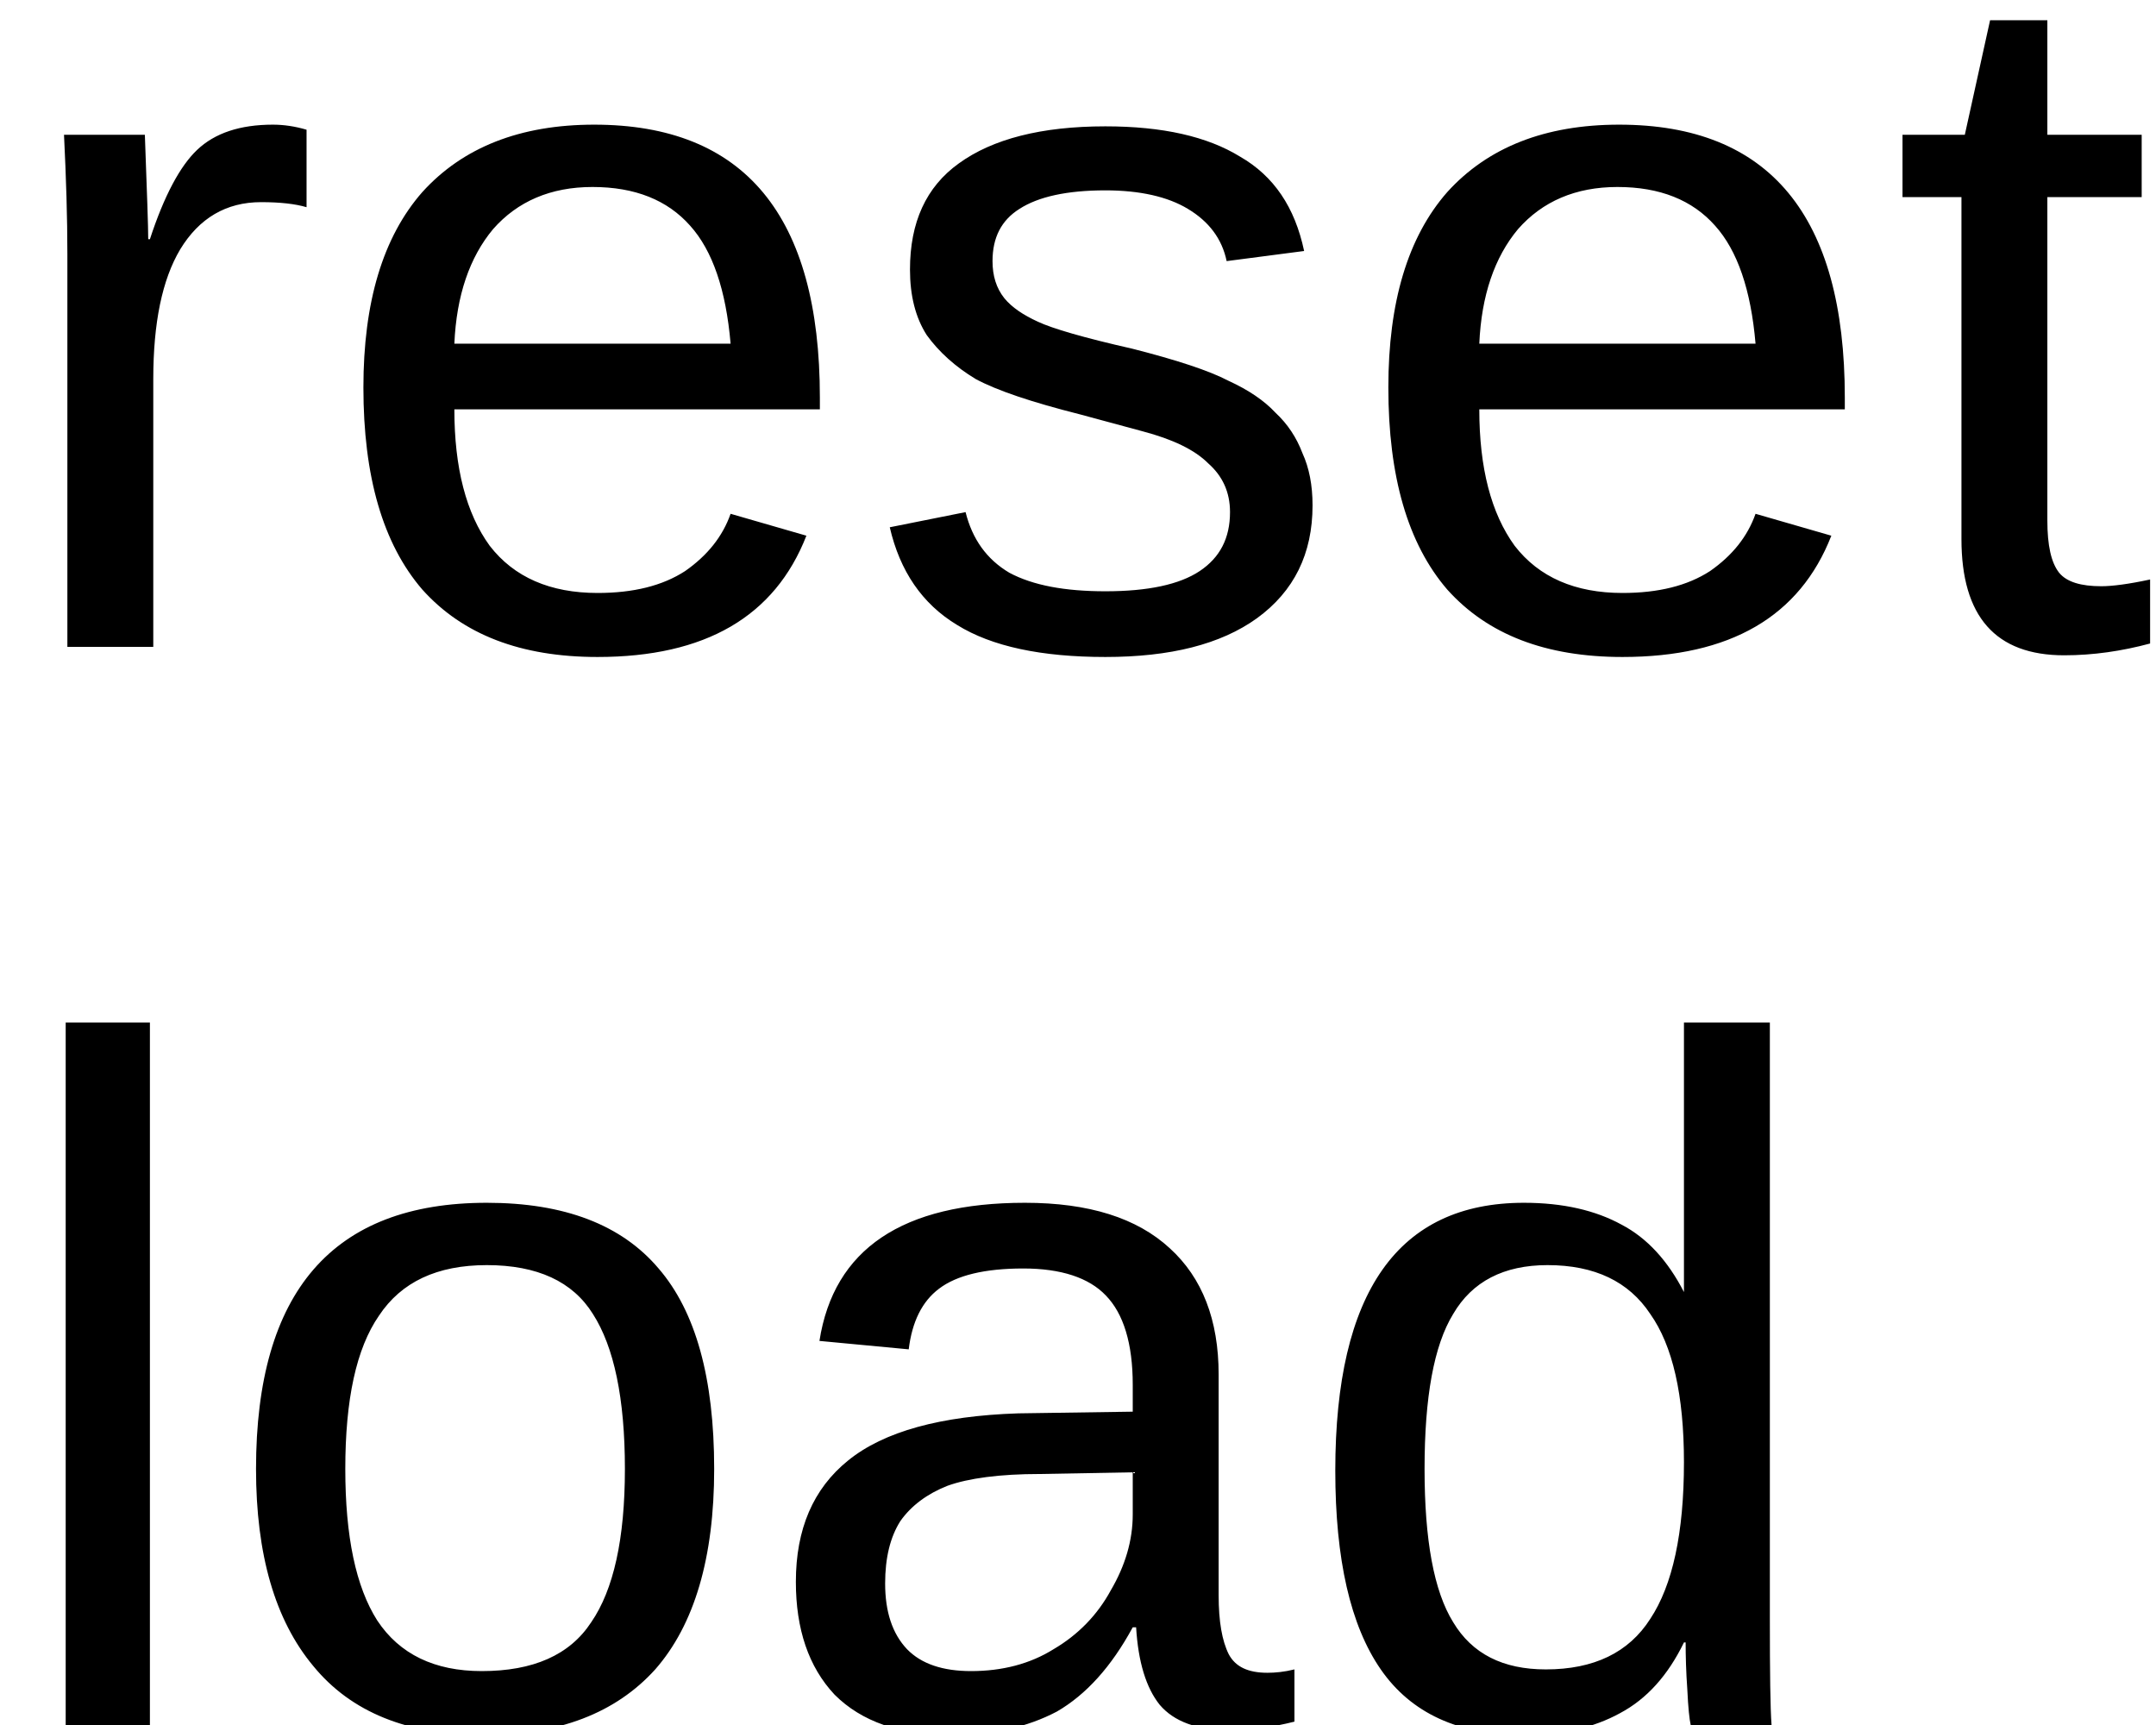
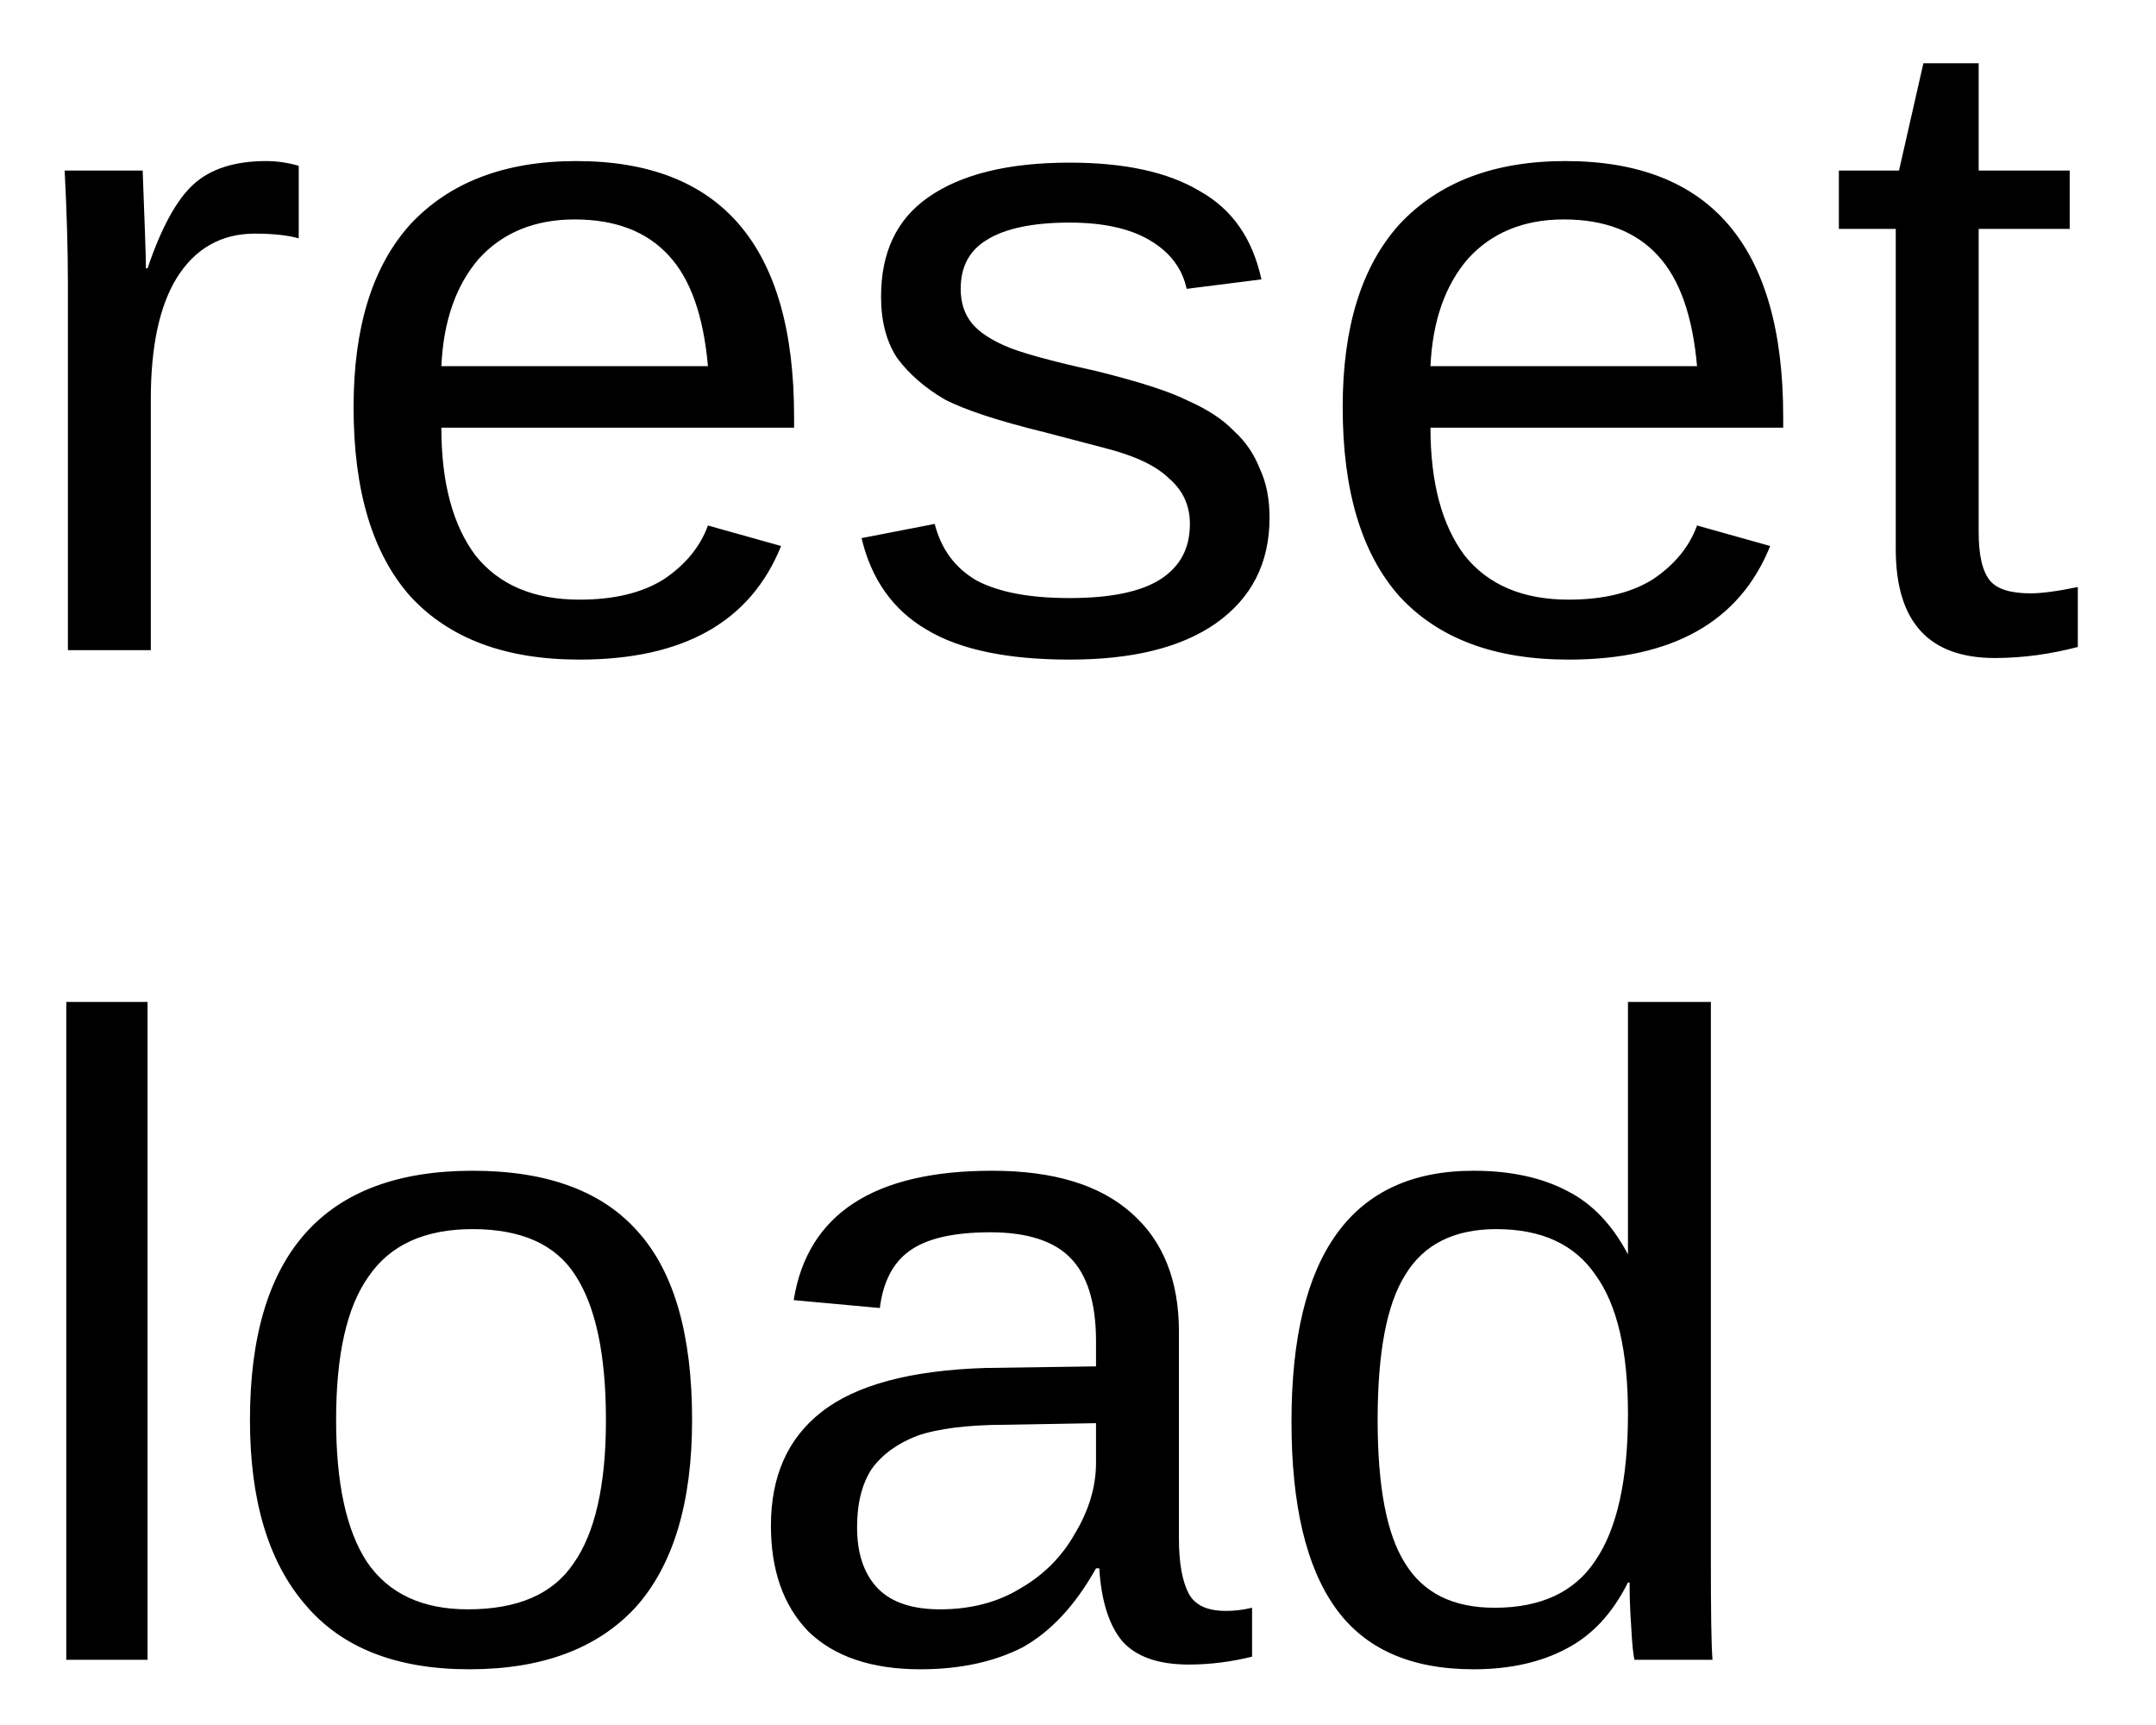
- <svg xmlns="http://www.w3.org/2000/svg" version="1.1" style="width: 20px; height: 16px;" viewBox="0 0 20 16">
-   <g class="button-icon">
-     <text style="font-size:9px;font-family:Arial;">
-       <tspan x="0" y="6">reset</tspan>
+ <svg xmlns="http://www.w3.org/2000/svg" version="1.1" style="width: 20px; height: 16px;" viewBox="0 0 20 16" id="svg2" width="100%" height="100%">
+   <defs id="defs16" />
+   <g class="button-icon" id="g4" transform="matrix(0.9650408,0,0,0.936522,0.0267315,0.411057)">
+     <text style="font-size:9px;font-family:Arial" id="text6">
+       <tspan x="0" y="6" id="tspan8">reset</tspan>
    </text>
-     <text style="font-size:9px;font-family:Arial;">
-       <tspan x="0" y="16">load</tspan>
+     <text style="font-size:9px;font-family:Arial" id="text10">
+       <tspan x="0" y="16" id="tspan12">load</tspan>
    </text>
  </g>
</svg>
